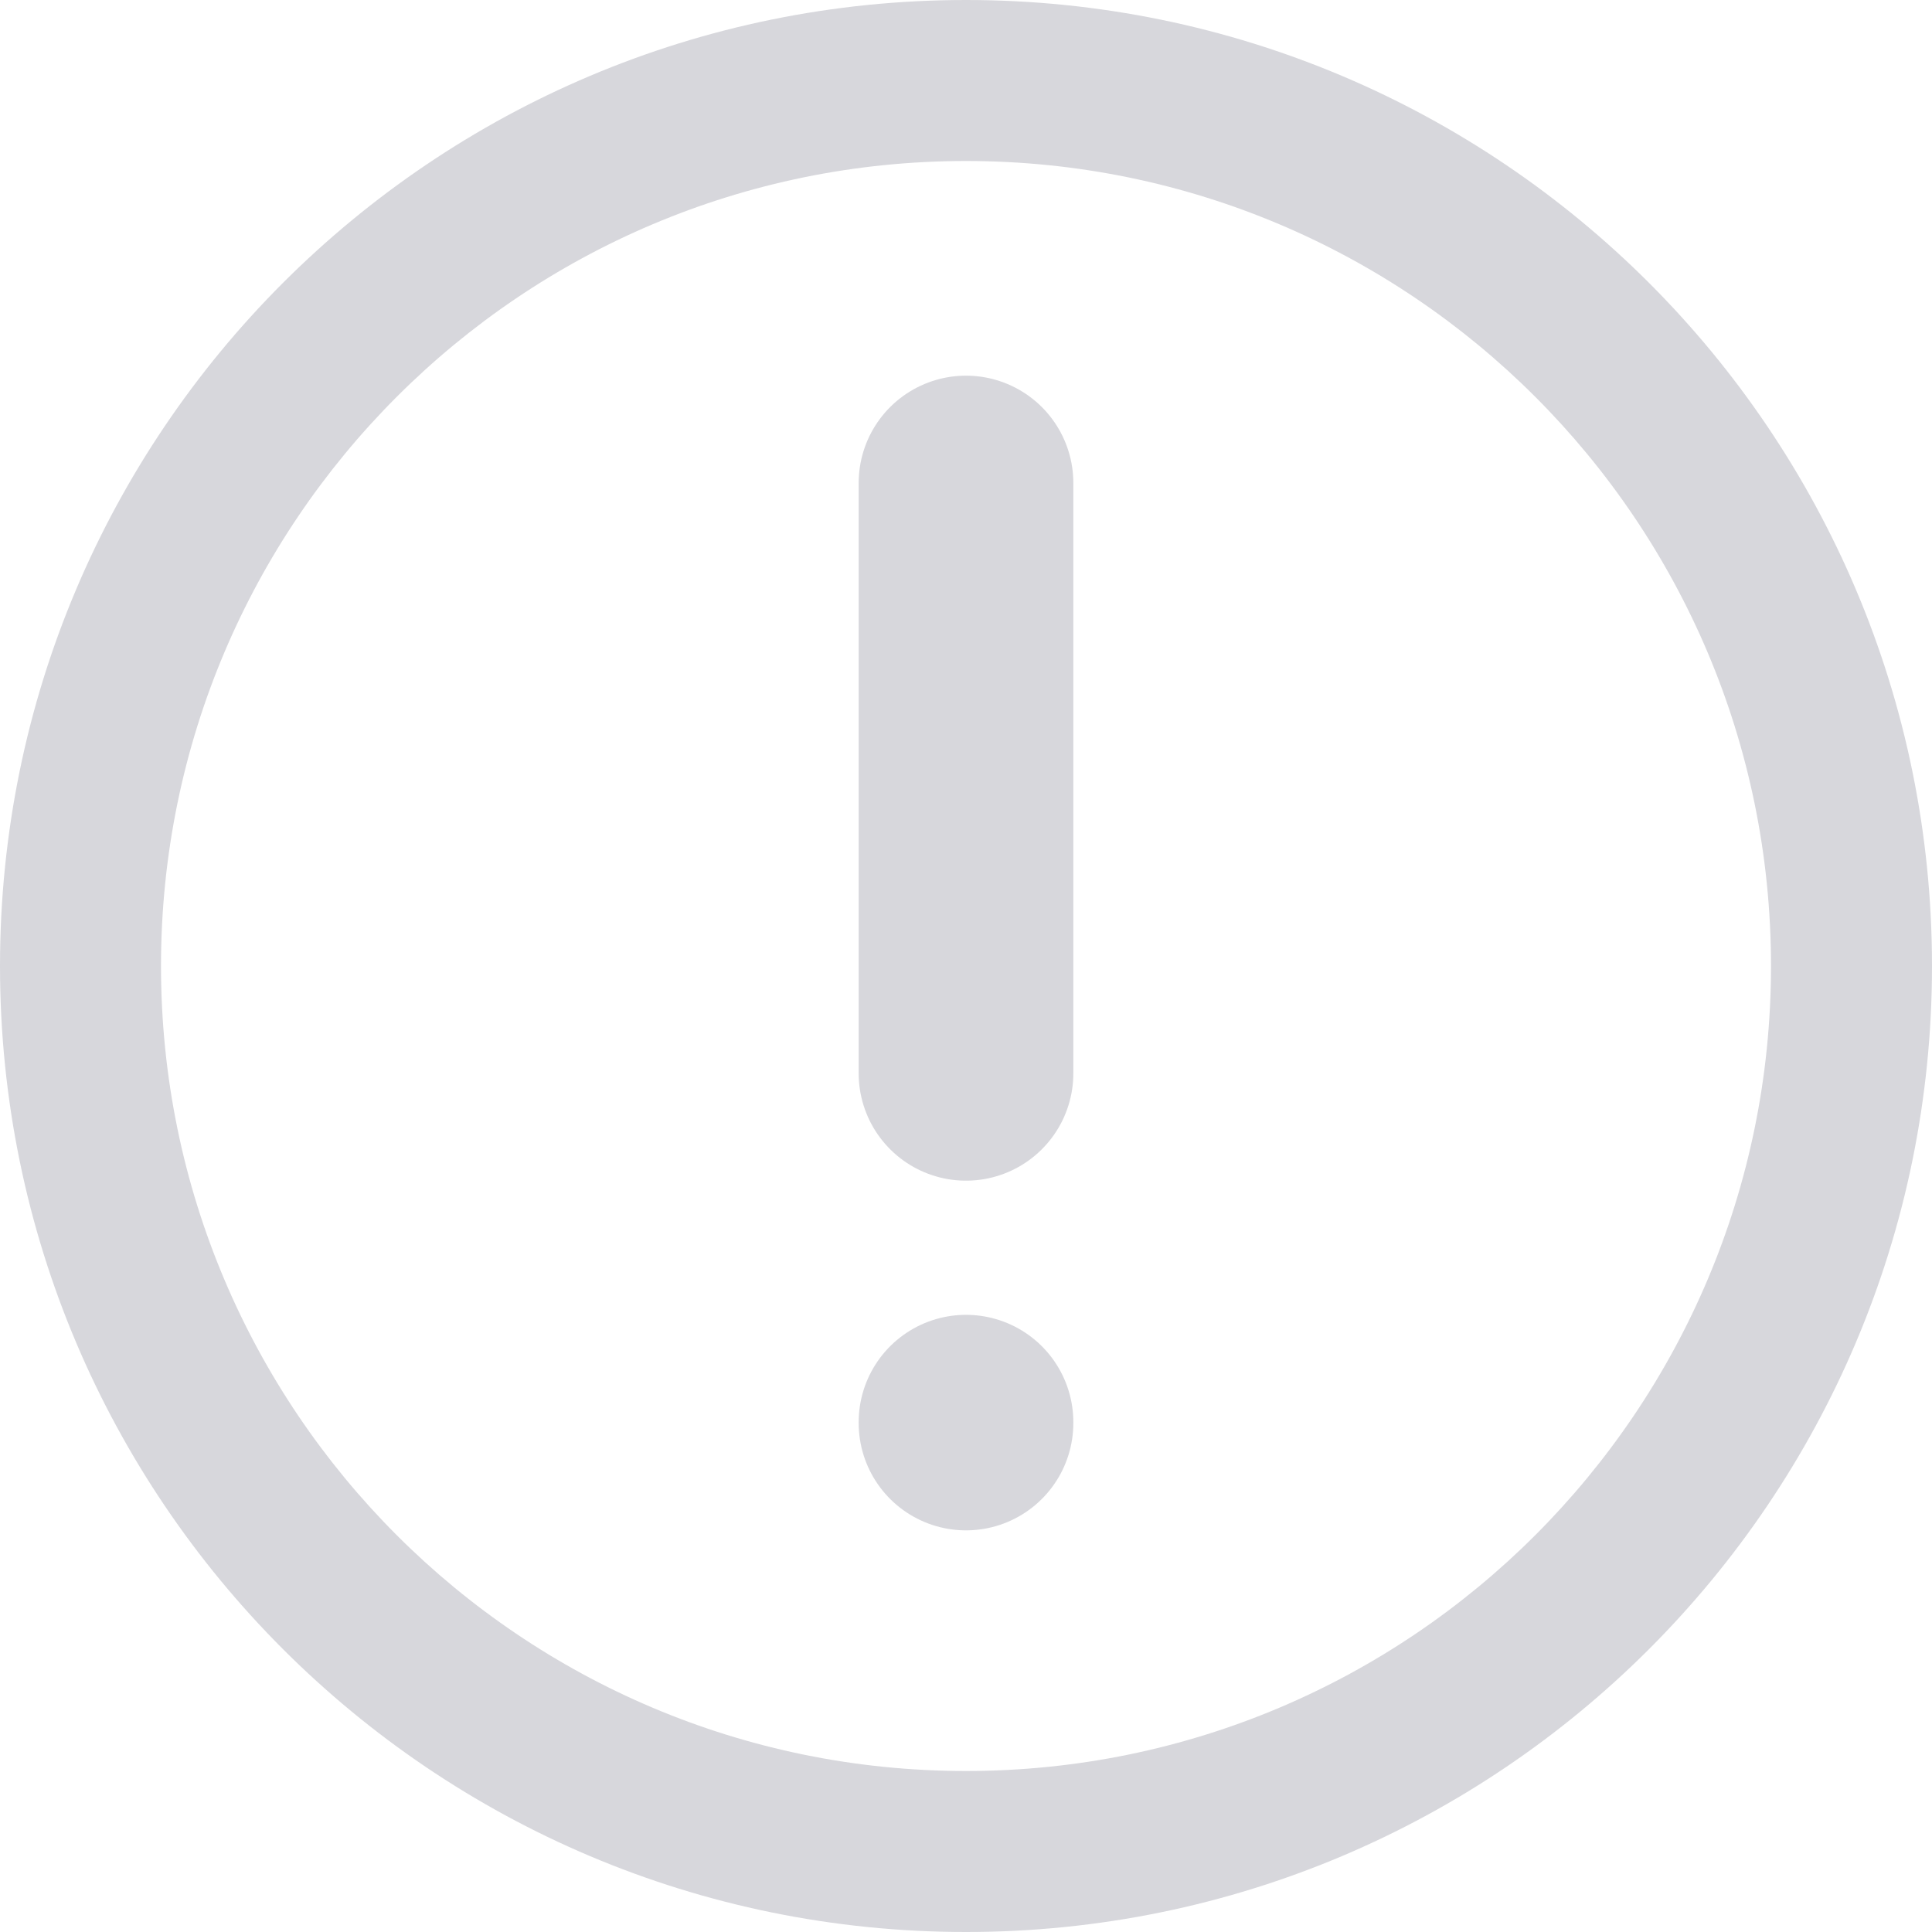
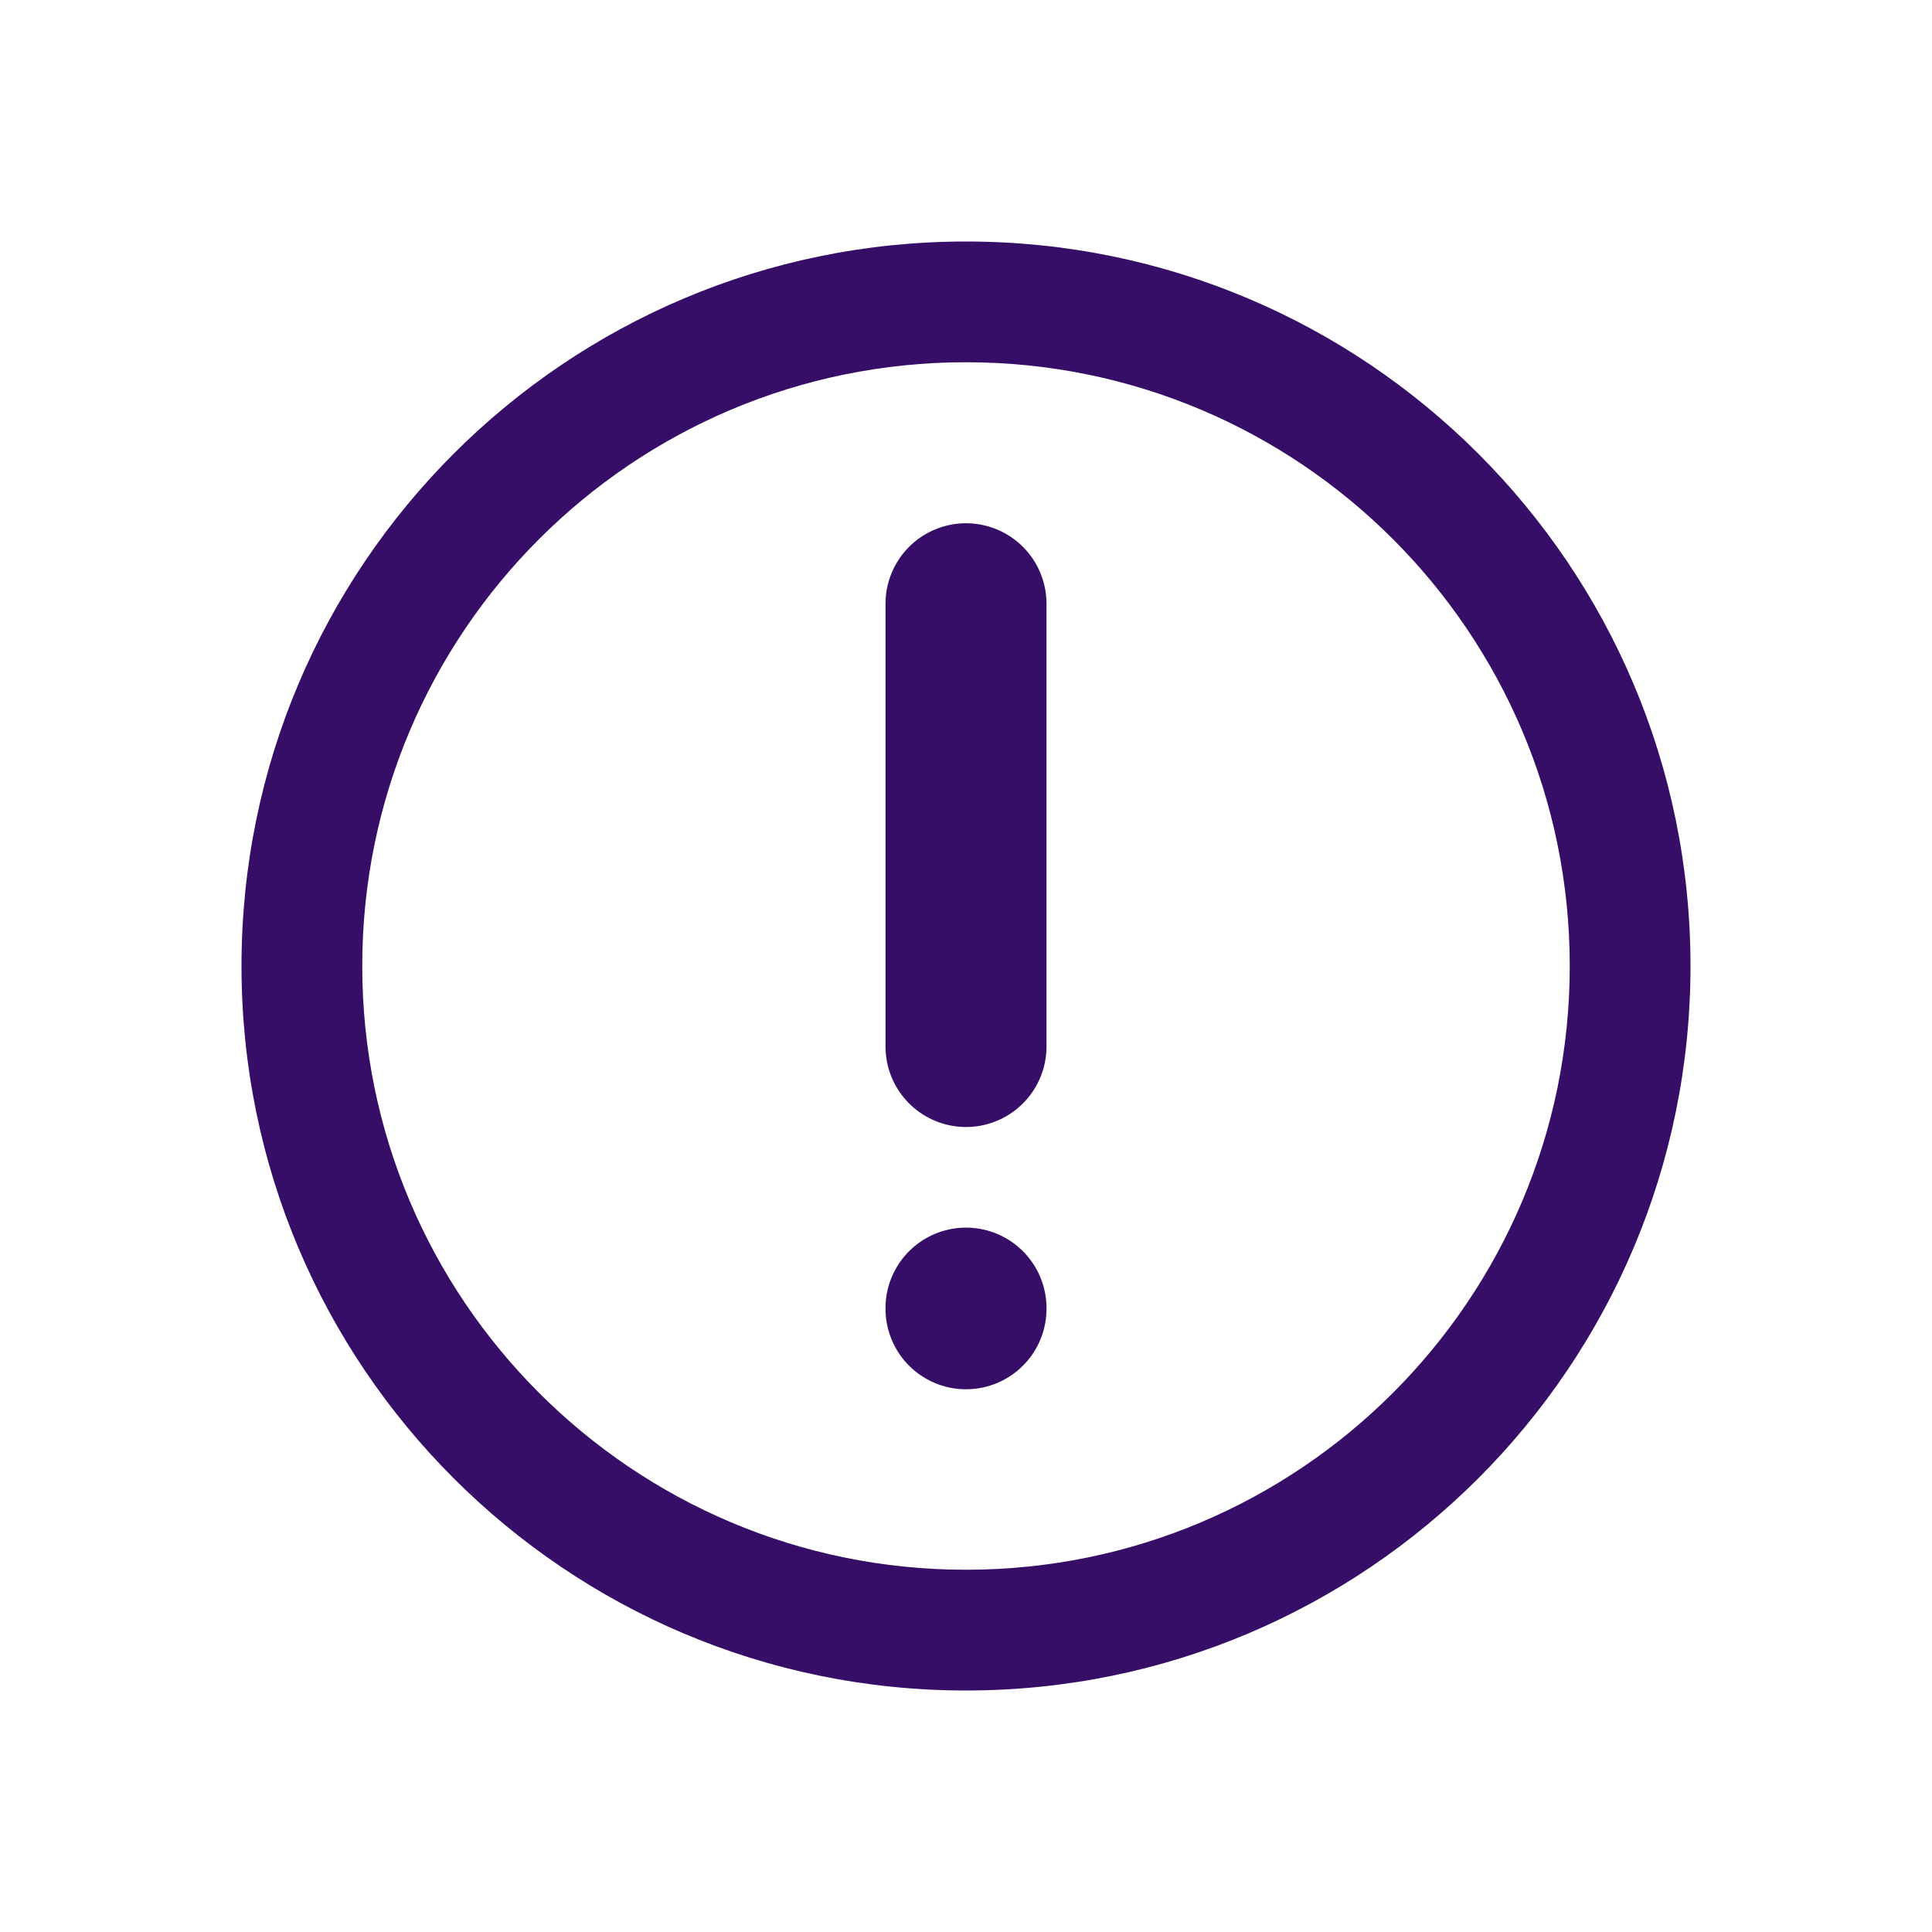
- <svg xmlns="http://www.w3.org/2000/svg" width="18" height="18" viewBox="0 0 18 18" fill="none">
-   <g id="Group 35118">
-     <path id="Ellipse 196 (Stroke)" fill-rule="evenodd" clip-rule="evenodd" d="M9 16.5C13.142 16.5 16.5 13.142 16.5 9C16.5 4.858 13.142 1.5 9 1.5C4.858 1.5 1.5 4.858 1.5 9C1.5 13.142 4.858 16.5 9 16.5ZM9 18C13.971 18 18 13.971 18 9C18 4.029 13.971 0 9 0C4.029 0 0 4.029 0 9C0 13.971 4.029 18 9 18Z" fill="#D7D7DC" />
-     <path id="Vector" d="M9 13.25V13.258M9 10V4.5" stroke="#D7D7DC" stroke-width="2" stroke-linecap="round" stroke-linejoin="round" />
-   </g>
+ <svg xmlns="http://www.w3.org/2000/svg" width="24" height="24" viewBox="0 0 24 24" fill="none">
+   <path fill-rule="evenodd" clip-rule="evenodd" d="M12 19.5C16.142 19.5 19.5 16.142 19.5 12C19.5 7.858 16.142 4.5 12 4.5C7.858 4.5 4.5 7.858 4.5 12C4.5 16.142 7.858 19.5 12 19.5ZM12 21C16.971 21 21 16.971 21 12C21 7.029 16.971 3 12 3C7.029 3 3 7.029 3 12C3 16.971 7.029 21 12 21Z" fill="#360E67" />
+   <path d="M12 16.25V16.258M12 13V7.5" stroke="#360E67" stroke-width="2" stroke-linecap="round" stroke-linejoin="round" />
</svg>
